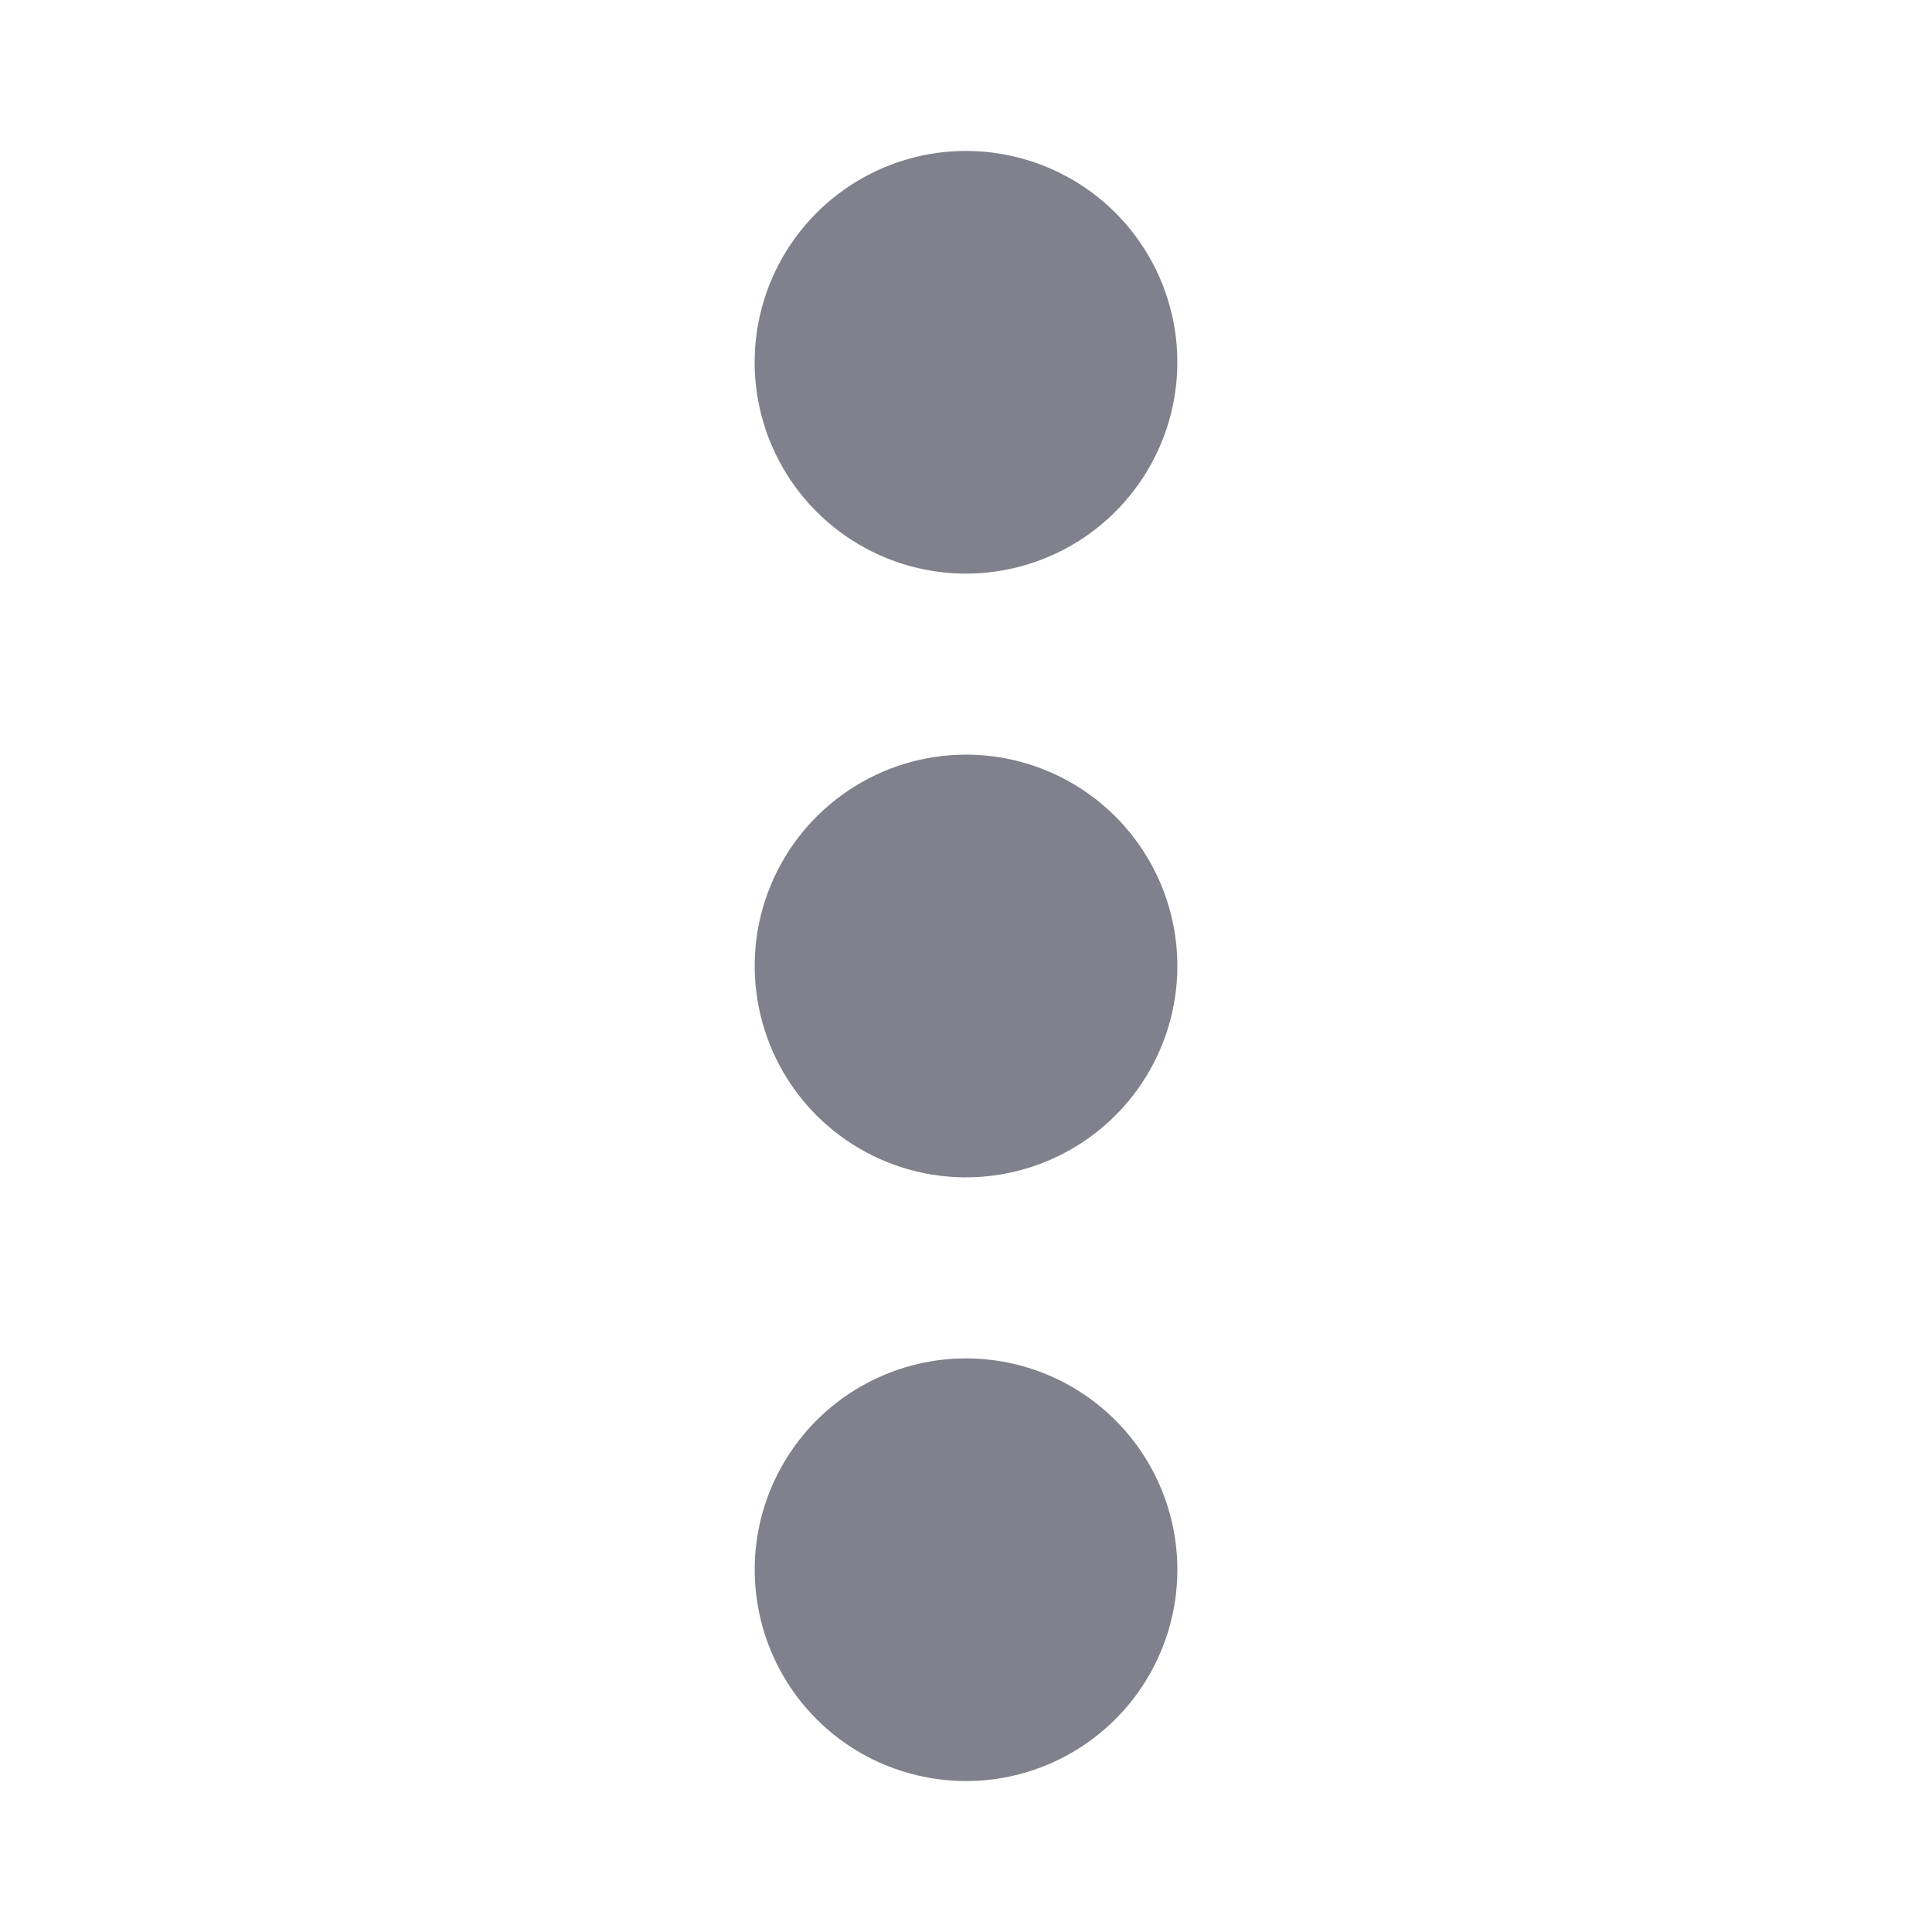
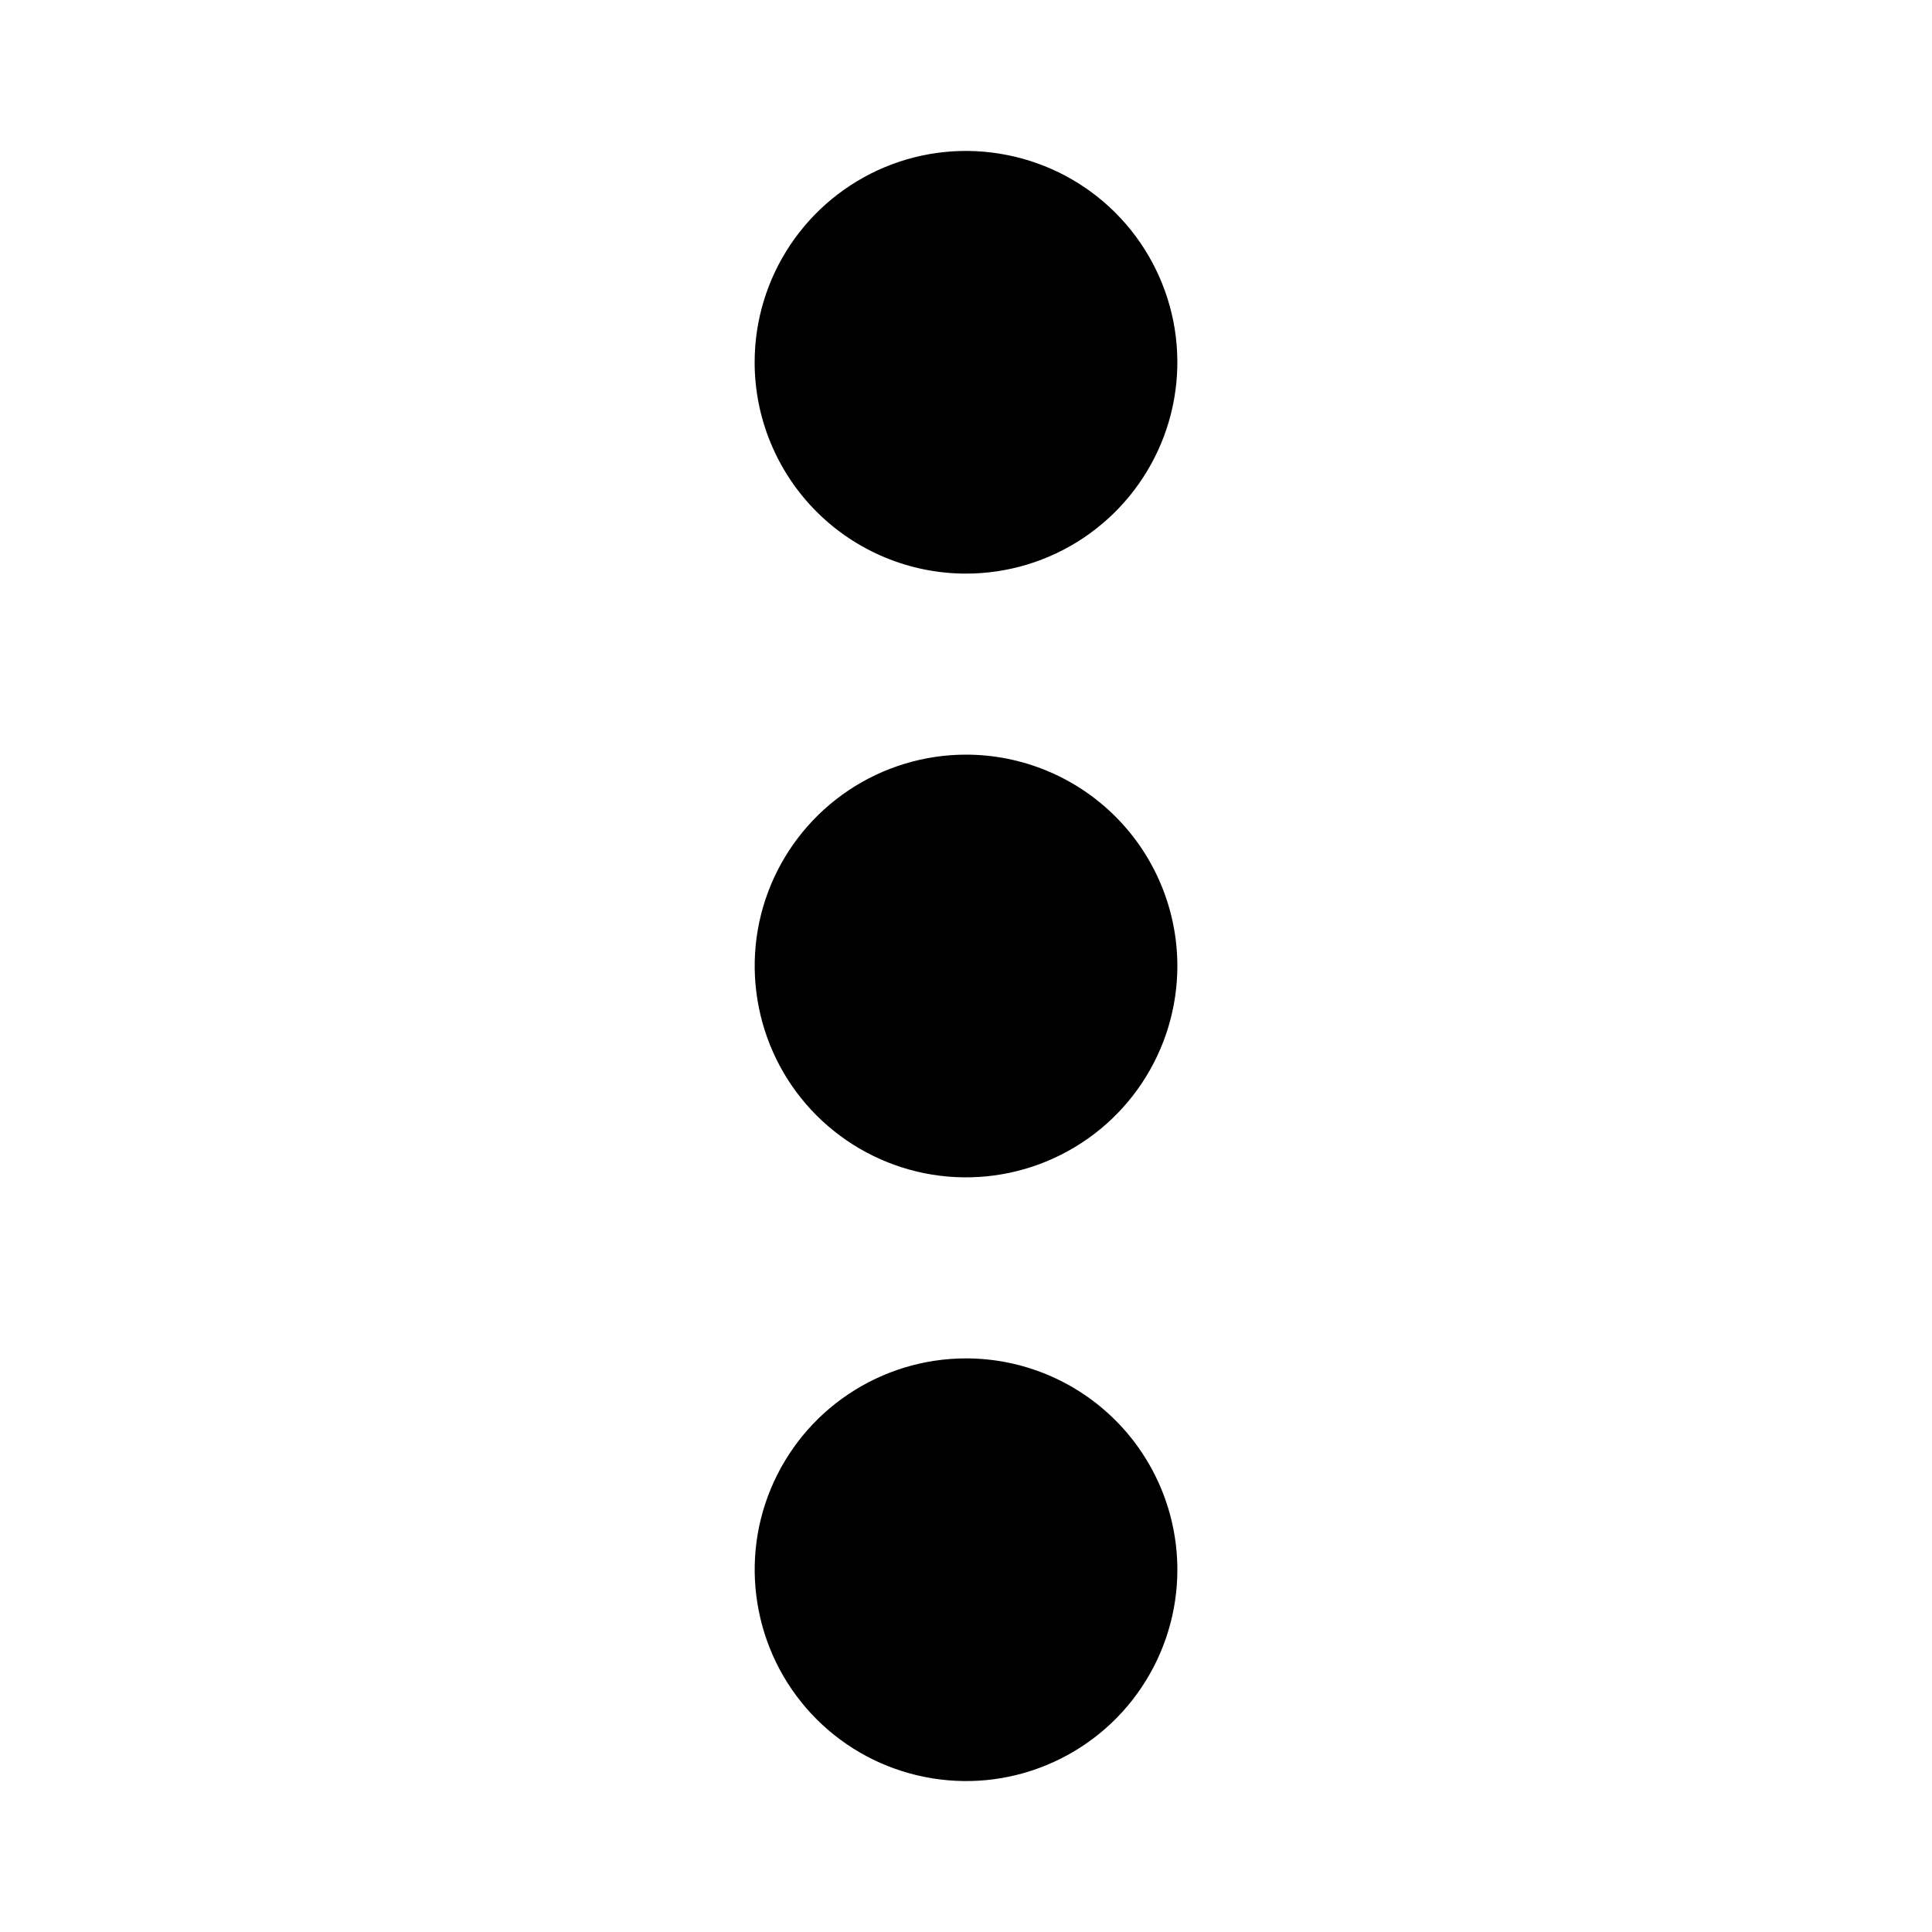
<svg xmlns="http://www.w3.org/2000/svg" width="20" height="20" viewBox="0 0 20 20" fill="none">
-   <path d="M12.188 10C12.188 10.433 12.059 10.856 11.819 11.215C11.579 11.575 11.237 11.855 10.837 12.021C10.437 12.187 9.998 12.23 9.573 12.146C9.149 12.061 8.759 11.853 8.453 11.547C8.147 11.241 7.939 10.851 7.855 10.427C7.77 10.002 7.813 9.563 7.979 9.163C8.145 8.763 8.425 8.422 8.785 8.181C9.144 7.941 9.567 7.812 10 7.812C10.58 7.812 11.137 8.043 11.547 8.453C11.957 8.863 12.188 9.42 12.188 10ZM10 5.938C10.433 5.938 10.856 5.809 11.215 5.569C11.575 5.328 11.855 4.987 12.021 4.587C12.187 4.187 12.23 3.748 12.146 3.323C12.061 2.899 11.853 2.509 11.547 2.203C11.241 1.897 10.851 1.689 10.427 1.605C10.002 1.52 9.563 1.563 9.163 1.729C8.763 1.895 8.422 2.175 8.181 2.535C7.941 2.894 7.812 3.317 7.812 3.75C7.812 4.33 8.043 4.887 8.453 5.297C8.863 5.707 9.42 5.938 10 5.938ZM10 14.062C9.567 14.062 9.144 14.191 8.785 14.431C8.425 14.671 8.145 15.013 7.979 15.413C7.813 15.813 7.77 16.252 7.855 16.677C7.939 17.101 8.147 17.491 8.453 17.797C8.759 18.103 9.149 18.311 9.573 18.395C9.998 18.48 10.437 18.437 10.837 18.271C11.237 18.105 11.579 17.825 11.819 17.465C12.059 17.106 12.188 16.683 12.188 16.25C12.188 15.67 11.957 15.113 11.547 14.703C11.137 14.293 10.58 14.062 10 14.062Z" fill="#81818D" style="fill:#81818D;fill:color(display-p3 0.506 0.506 0.553);fill-opacity:1;" />
+   <path d="M12.188 10C12.188 10.433 12.059 10.856 11.819 11.215C11.579 11.575 11.237 11.855 10.837 12.021C10.437 12.187 9.998 12.23 9.573 12.146C9.149 12.061 8.759 11.853 8.453 11.547C8.147 11.241 7.939 10.851 7.855 10.427C7.77 10.002 7.813 9.563 7.979 9.163C8.145 8.763 8.425 8.422 8.785 8.181C9.144 7.941 9.567 7.812 10 7.812C10.58 7.812 11.137 8.043 11.547 8.453C11.957 8.863 12.188 9.42 12.188 10ZM10 5.938C10.433 5.938 10.856 5.809 11.215 5.569C11.575 5.328 11.855 4.987 12.021 4.587C12.187 4.187 12.23 3.748 12.146 3.323C12.061 2.899 11.853 2.509 11.547 2.203C11.241 1.897 10.851 1.689 10.427 1.605C10.002 1.52 9.563 1.563 9.163 1.729C8.763 1.895 8.422 2.175 8.181 2.535C7.941 2.894 7.812 3.317 7.812 3.75C7.812 4.33 8.043 4.887 8.453 5.297C8.863 5.707 9.42 5.938 10 5.938ZM10 14.062C9.567 14.062 9.144 14.191 8.785 14.431C8.425 14.671 8.145 15.013 7.979 15.413C7.813 15.813 7.77 16.252 7.855 16.677C7.939 17.101 8.147 17.491 8.453 17.797C8.759 18.103 9.149 18.311 9.573 18.395C9.998 18.48 10.437 18.437 10.837 18.271C11.237 18.105 11.579 17.825 11.819 17.465C12.059 17.106 12.188 16.683 12.188 16.25C12.188 15.67 11.957 15.113 11.547 14.703C11.137 14.293 10.58 14.062 10 14.062Z" fill="currentColor" />
</svg>
